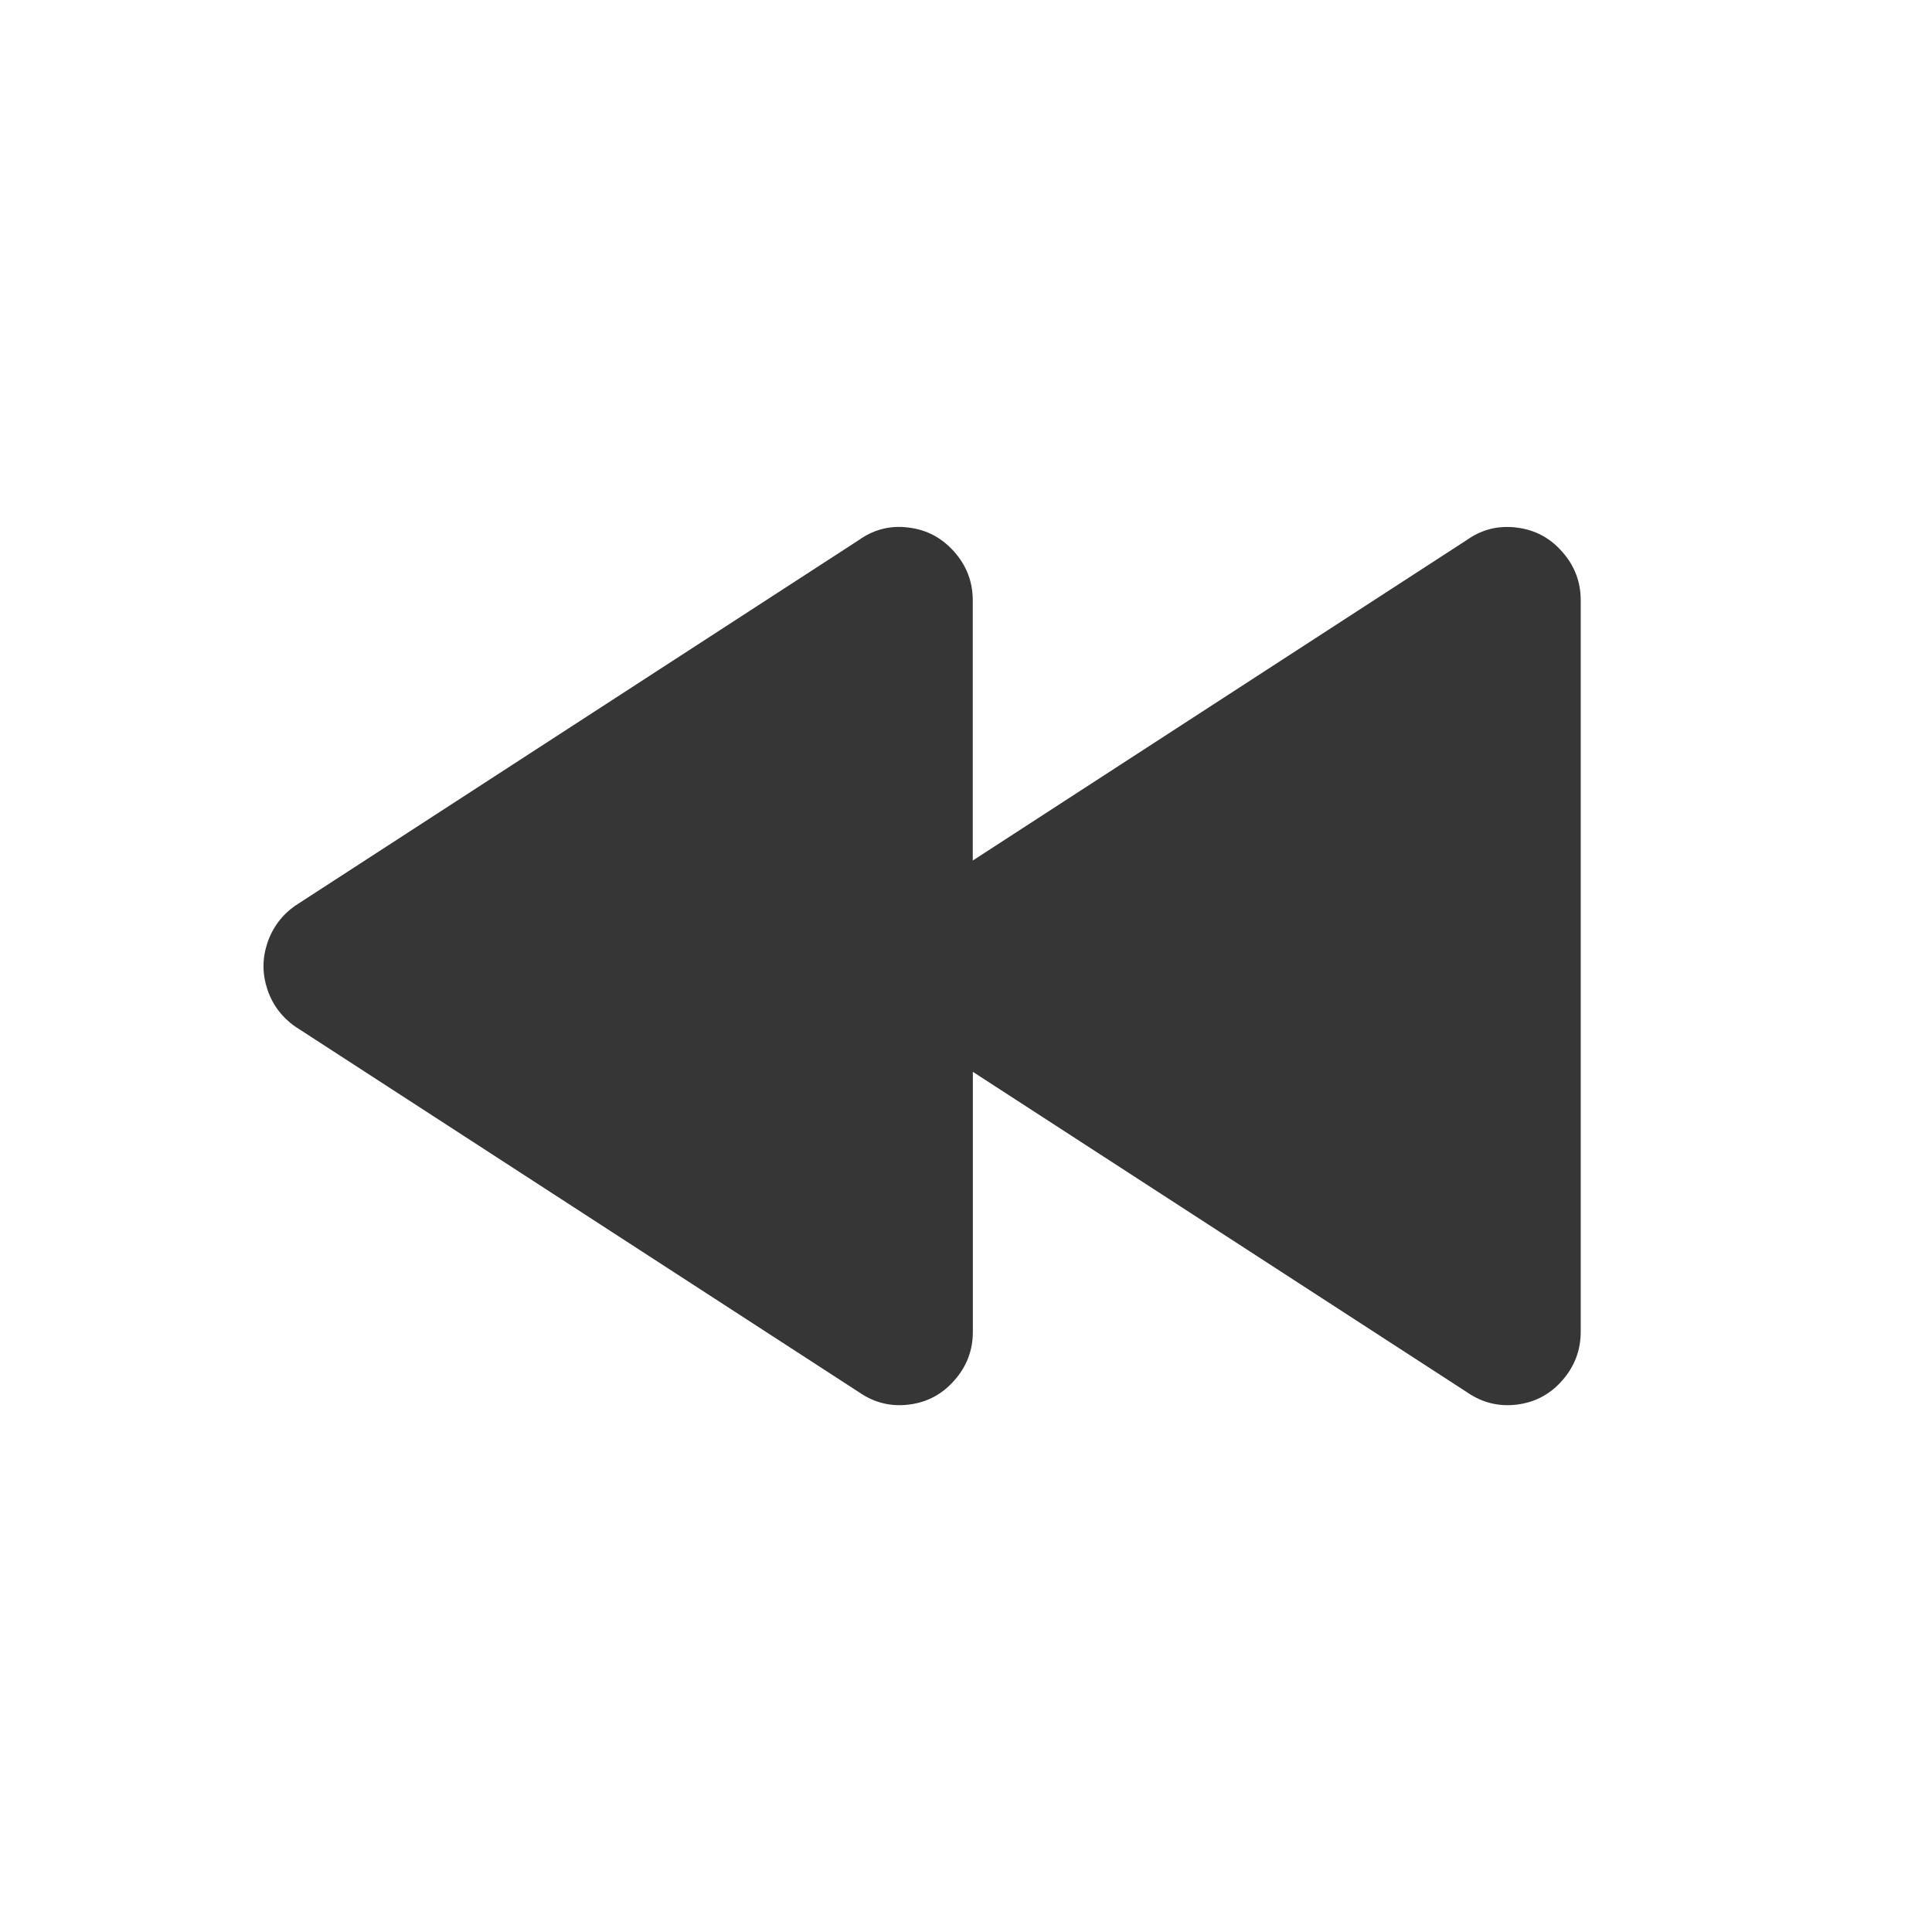
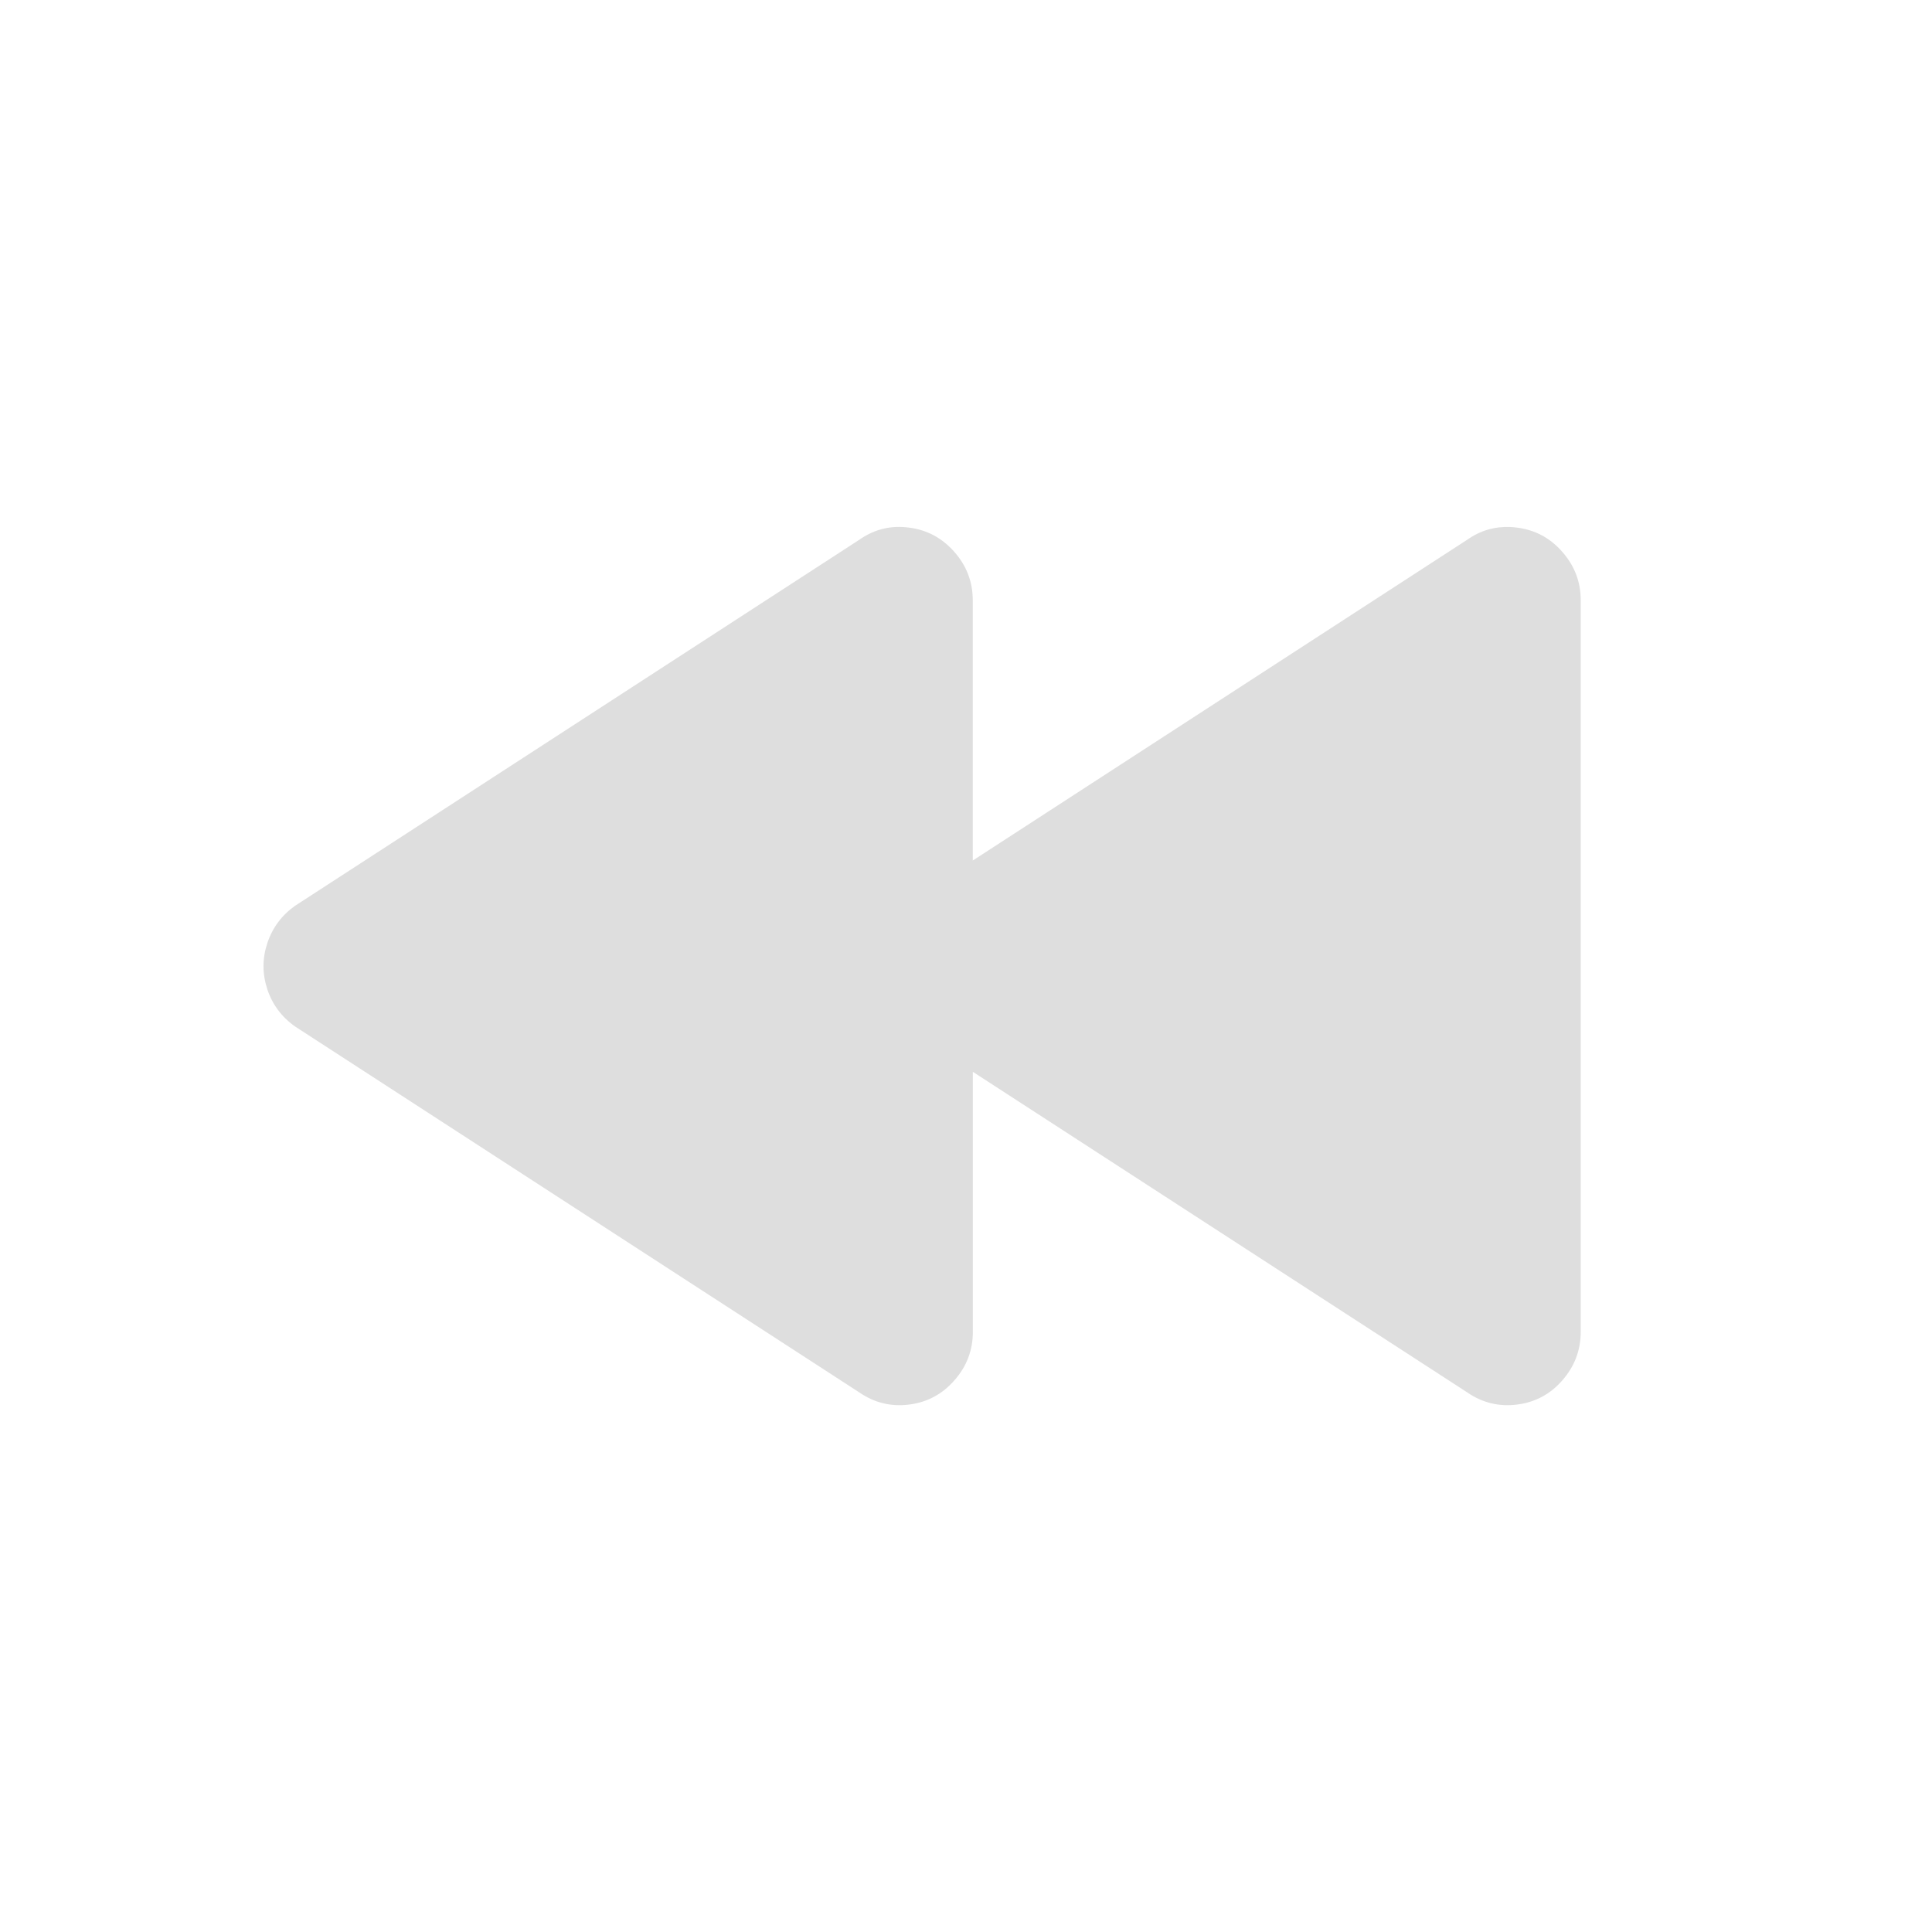
<svg xmlns="http://www.w3.org/2000/svg" width="22" height="22" enable-background="new" version="1.1" id="svg4">
  <defs id="defs8" />
-   <path id="path2" style="fill:#363636;fill-opacity:1;stroke-width:0.828" d="M 10.275,6.001 C 10.098,5.993 9.934,6.041 9.784,6.147 L 3.359,10.315 c -0.151,0.107 -0.257,0.25 -0.315,0.425 -0.058,0.175 -0.058,0.348 0,0.525 0.058,0.175 0.166,0.319 0.318,0.425 l 6.422,4.165 c 0.173,0.119 0.361,0.165 0.568,0.139 0.207,-0.026 0.378,-0.118 0.516,-0.276 0.139,-0.157 0.21,-0.341 0.21,-0.552 v -2.961 l 5.629,3.65 c 0.173,0.119 0.361,0.165 0.568,0.139 0.207,-0.026 0.378,-0.118 0.516,-0.276 C 17.929,15.56 18,15.376 18,15.165 V 6.836 C 18,6.625 17.929,6.441 17.79,6.284 17.652,6.126 17.481,6.034 17.274,6.008 c -0.026,-0.003 -0.051,-0.006 -0.077,-0.007 -0.177,-0.007 -0.341,0.04 -0.491,0.146 l -5.629,3.652 V 6.836 c 0,-0.211 -0.071,-0.394 -0.21,-0.552 -0.139,-0.157 -0.309,-0.25 -0.516,-0.276 -0.026,-0.003 -0.051,-0.006 -0.077,-0.007 z" />
+   <path id="path2" style="fill:#dedede;fill-opacity:1;stroke-width:0.828" d="M 10.275,6.001 C 10.098,5.993 9.934,6.041 9.784,6.147 L 3.359,10.315 c -0.151,0.107 -0.257,0.25 -0.315,0.425 -0.058,0.175 -0.058,0.348 0,0.525 0.058,0.175 0.166,0.319 0.318,0.425 l 6.422,4.165 c 0.173,0.119 0.361,0.165 0.568,0.139 0.207,-0.026 0.378,-0.118 0.516,-0.276 0.139,-0.157 0.21,-0.341 0.21,-0.552 v -2.961 l 5.629,3.65 c 0.173,0.119 0.361,0.165 0.568,0.139 0.207,-0.026 0.378,-0.118 0.516,-0.276 C 17.929,15.56 18,15.376 18,15.165 V 6.836 C 18,6.625 17.929,6.441 17.79,6.284 17.652,6.126 17.481,6.034 17.274,6.008 c -0.026,-0.003 -0.051,-0.006 -0.077,-0.007 -0.177,-0.007 -0.341,0.04 -0.491,0.146 l -5.629,3.652 V 6.836 c 0,-0.211 -0.071,-0.394 -0.21,-0.552 -0.139,-0.157 -0.309,-0.25 -0.516,-0.276 -0.026,-0.003 -0.051,-0.006 -0.077,-0.007 z" />
</svg>
